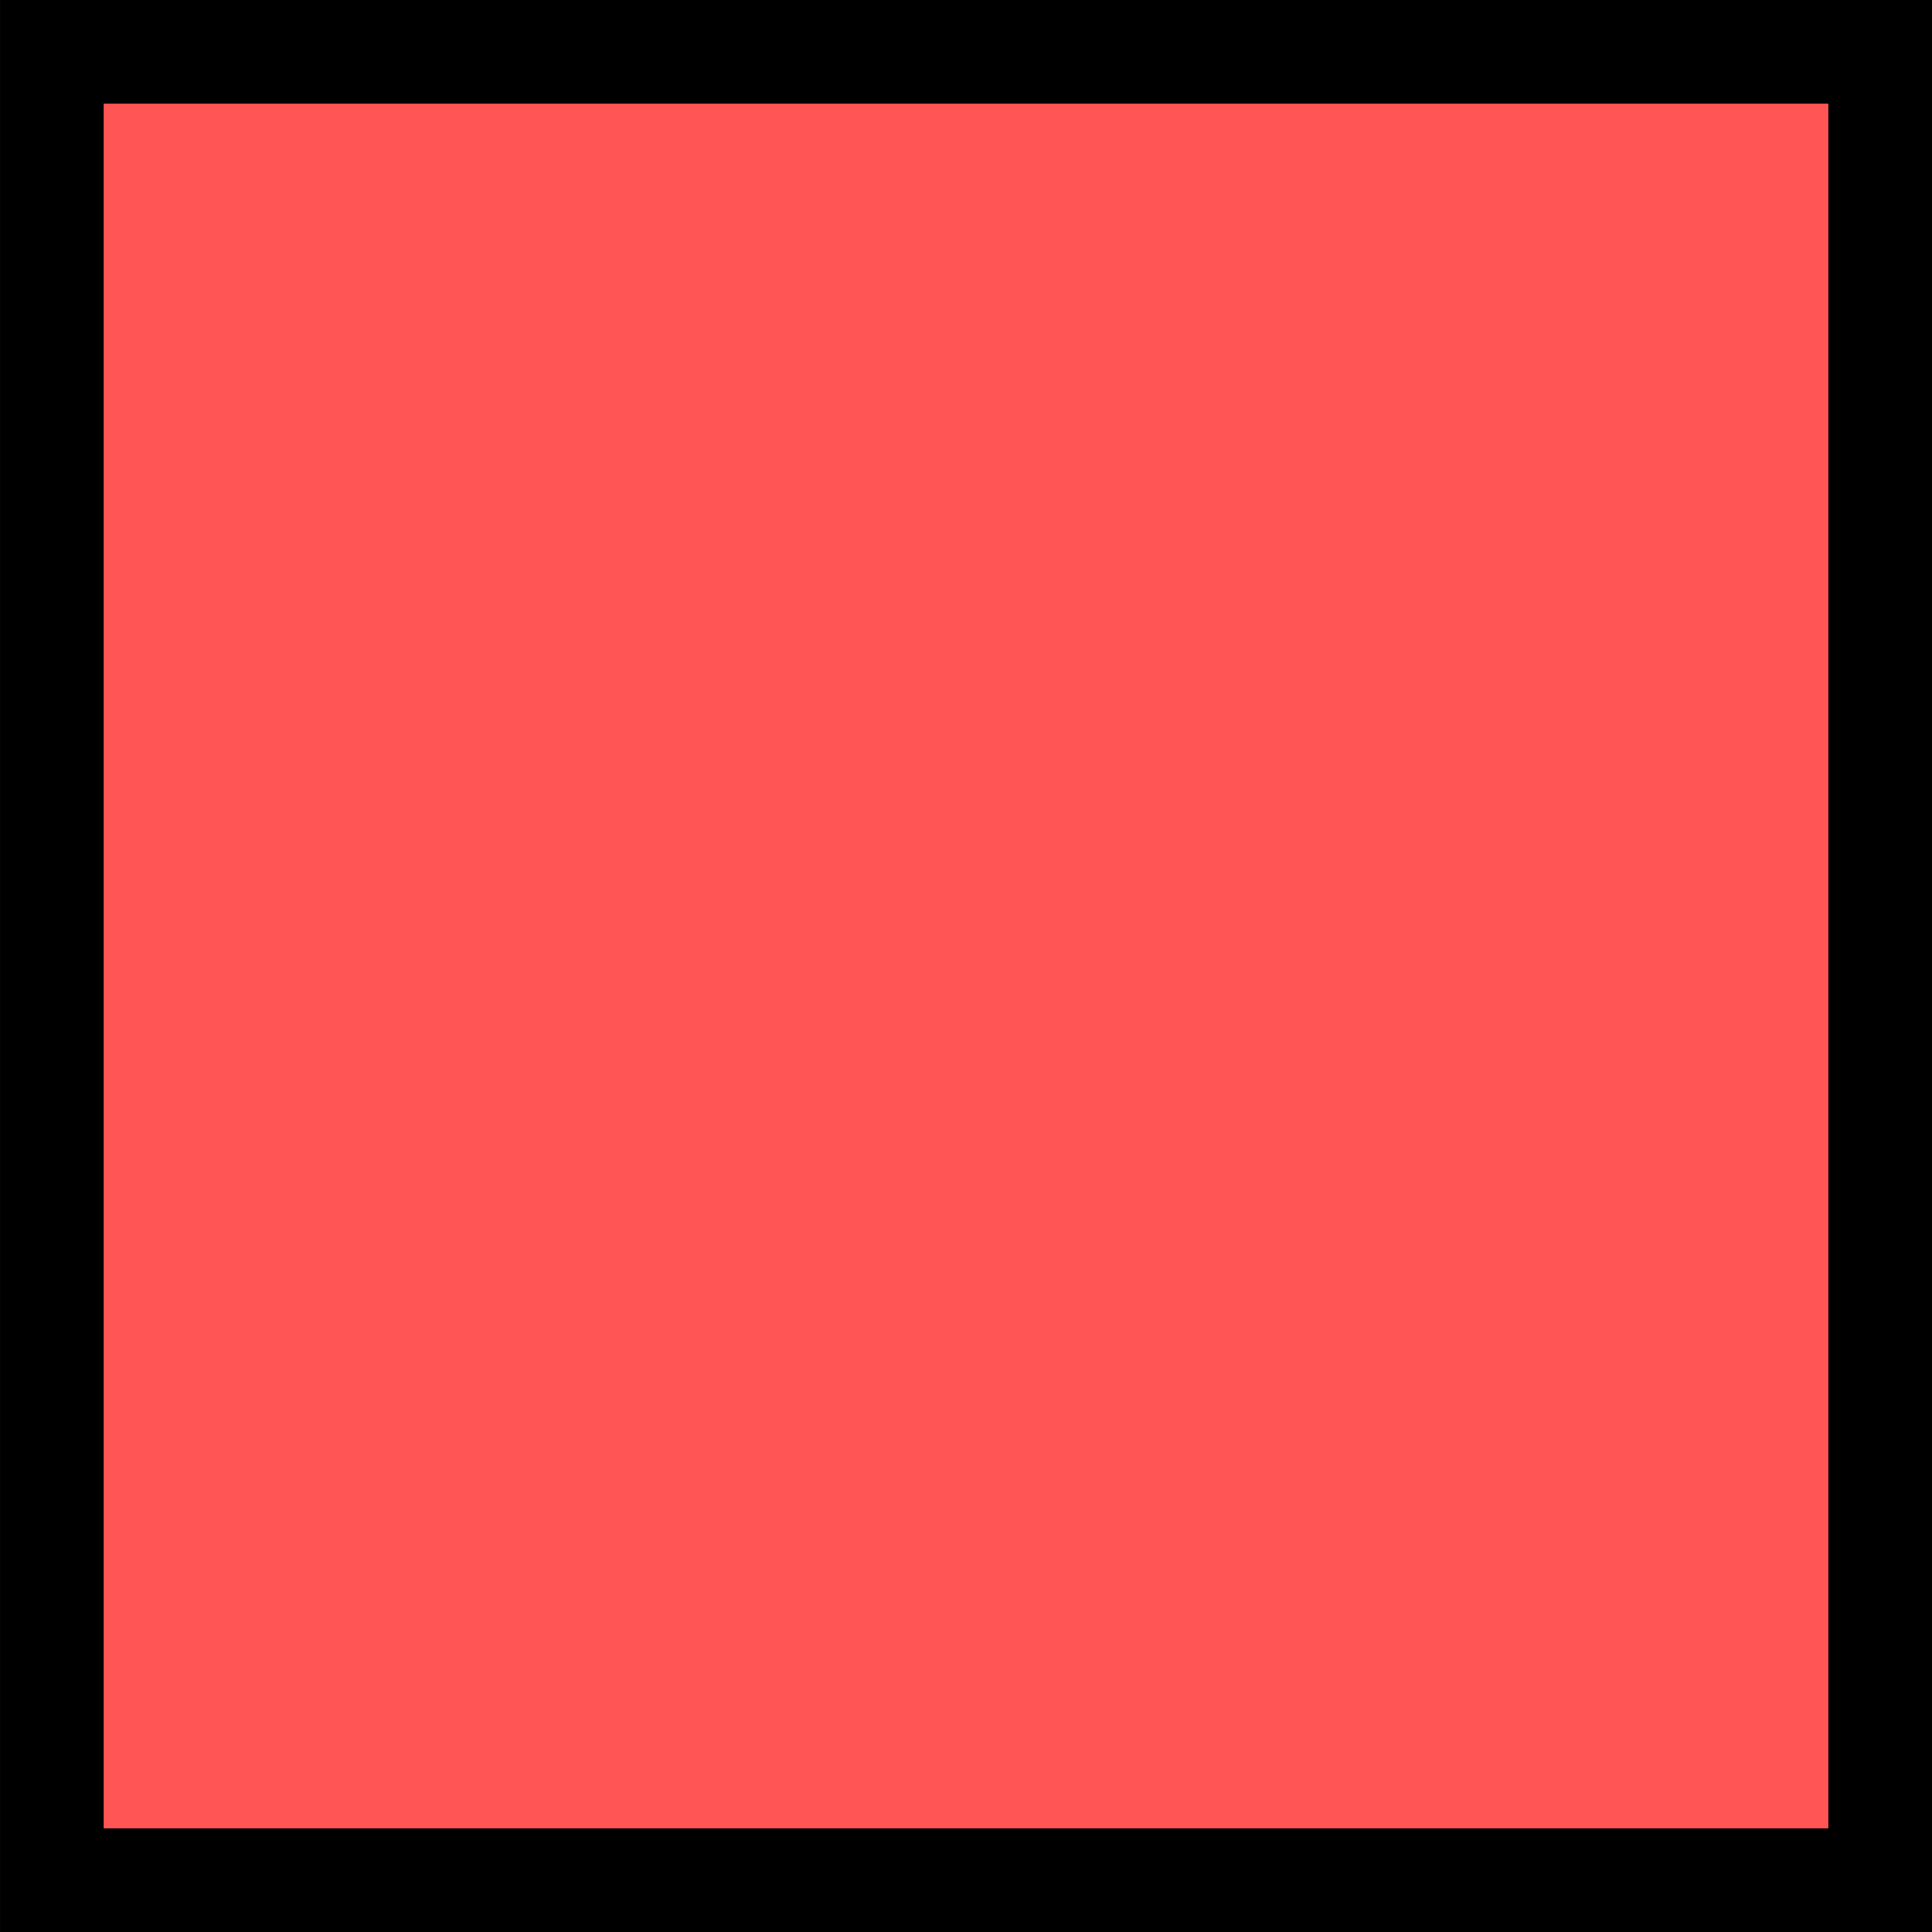
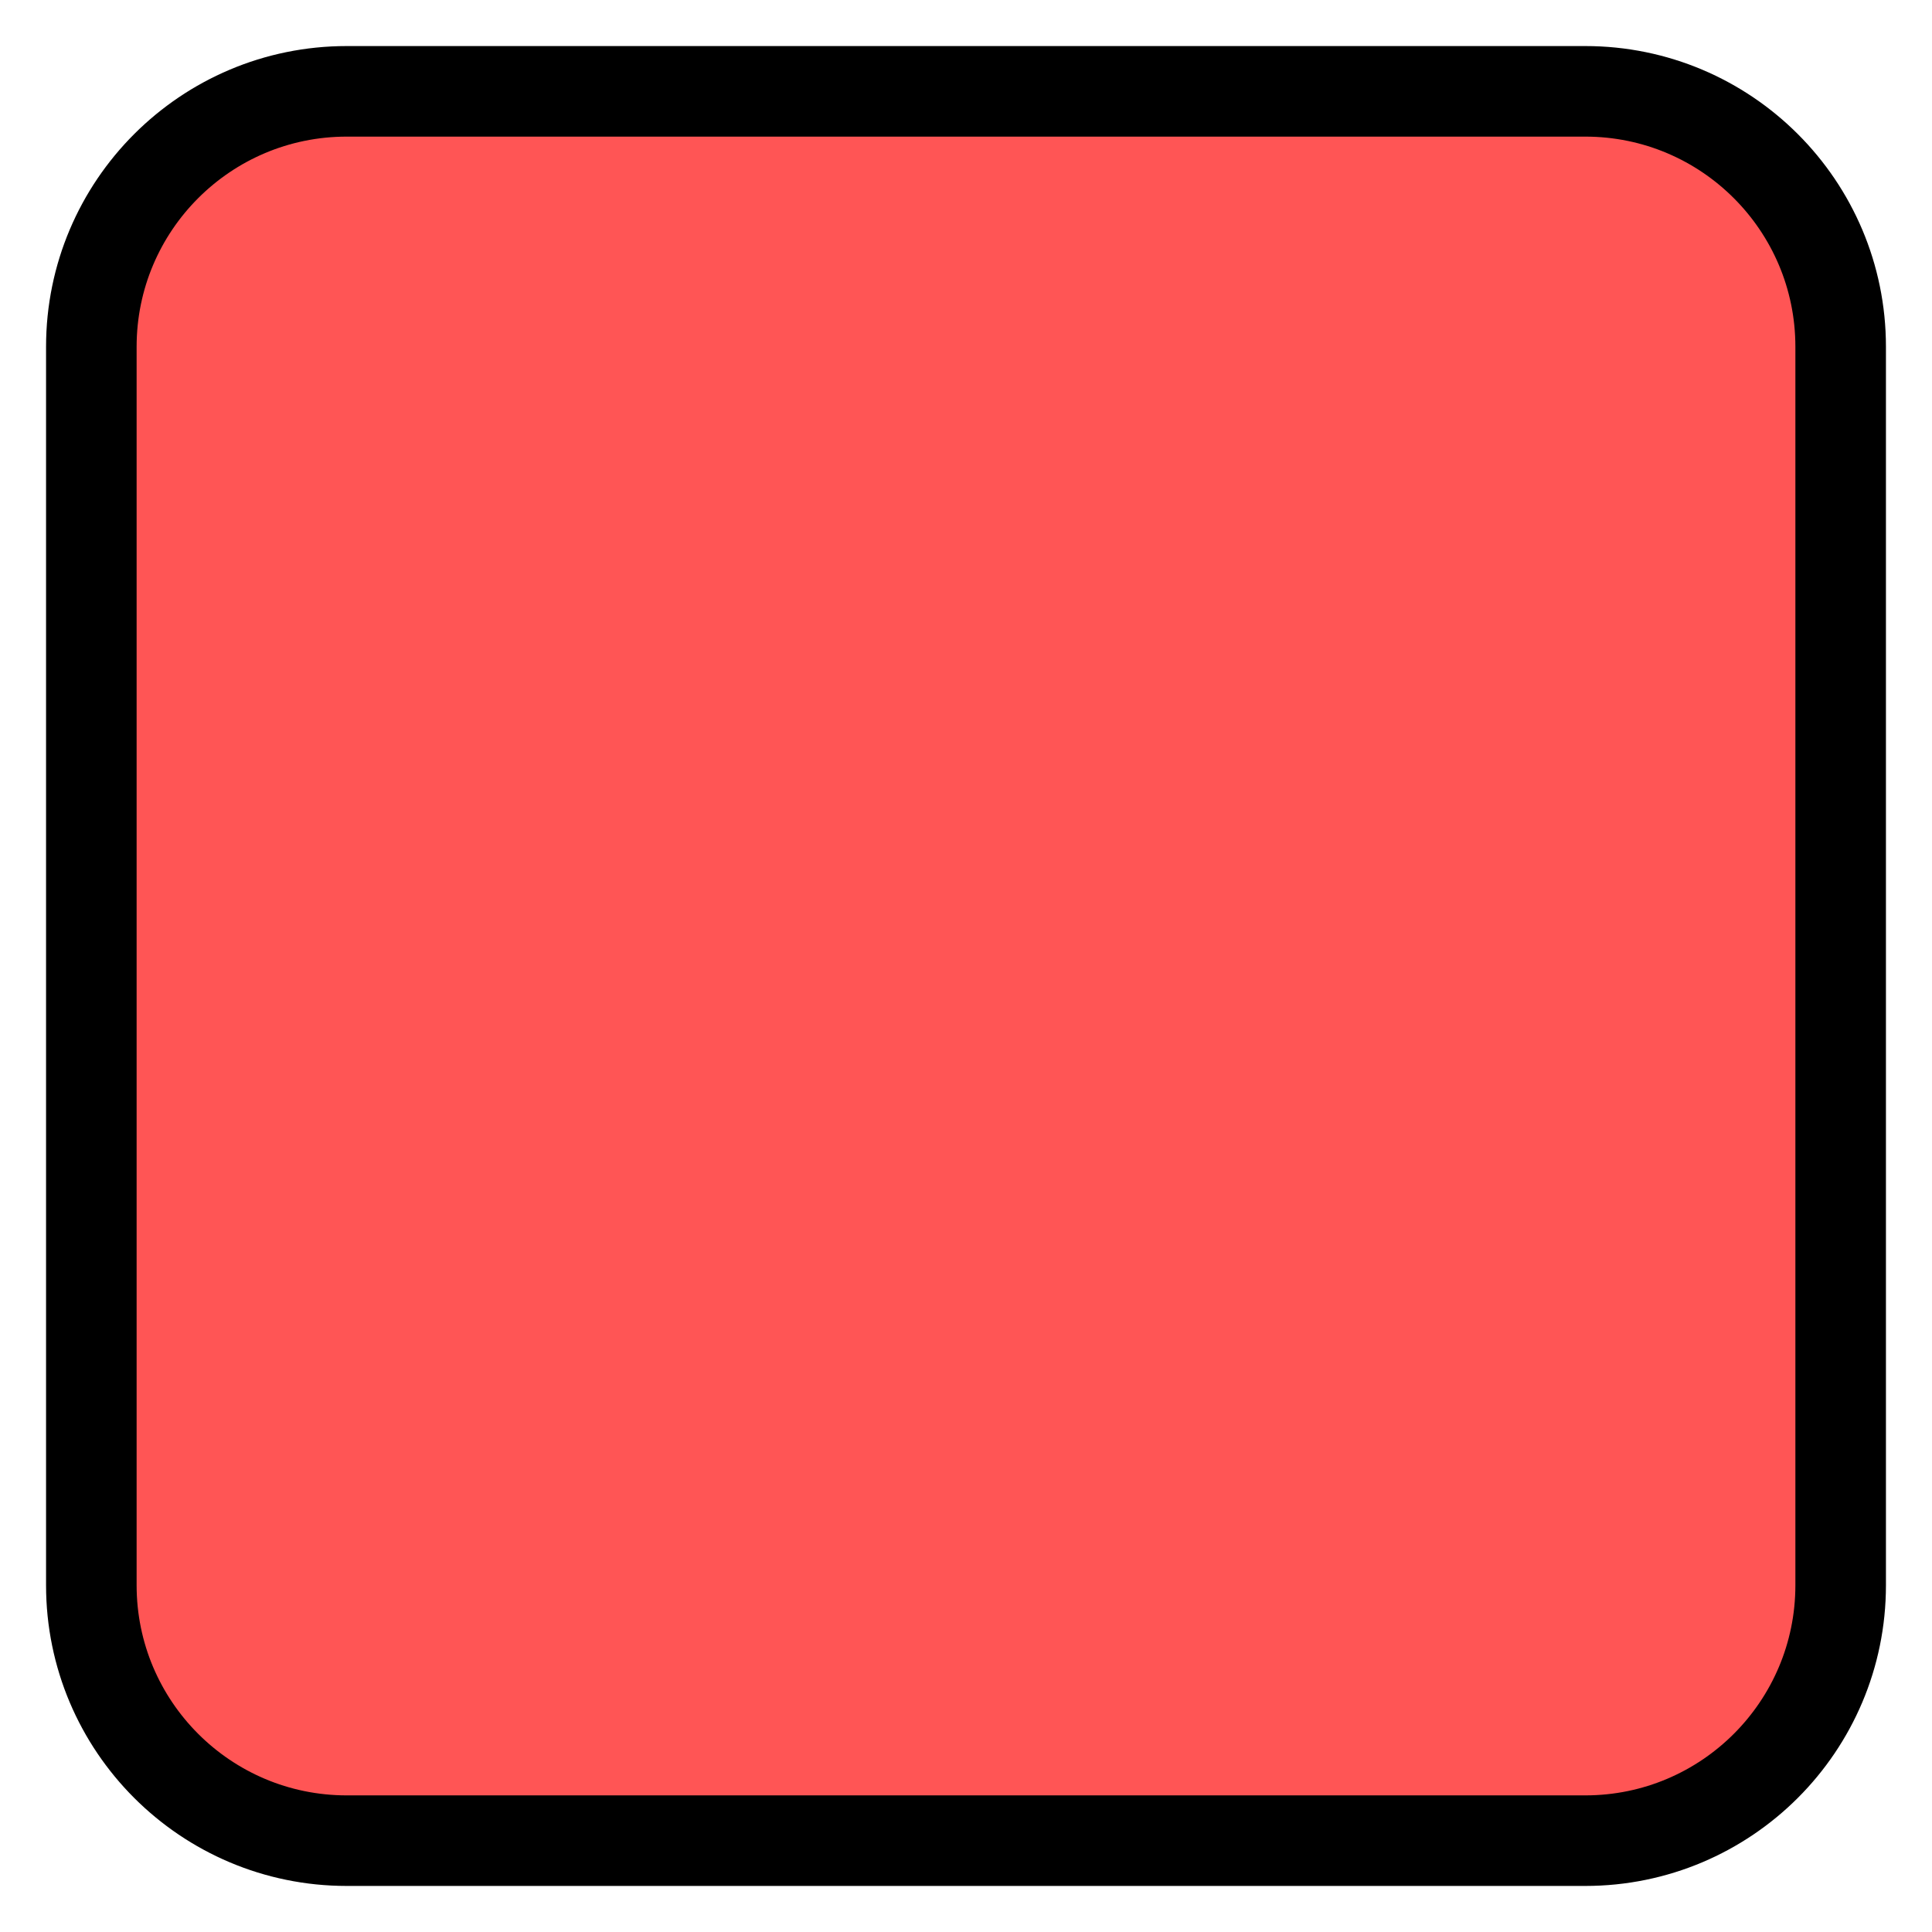
- <svg xmlns="http://www.w3.org/2000/svg" width="44.726mm" height="44.726mm" viewBox="0 0 44.726 44.726" version="1.1" id="svg1">
+ <svg xmlns="http://www.w3.org/2000/svg" width="512" height="512" viewBox="0 0 512 512" version="1.1" id="svg1">
  <defs id="defs1" />
-   <g id="layer1" transform="translate(66.86231,8.471884)">
-     <rect style="mix-blend-mode:normal;fill:#ff5555;fill-opacity:1;fill-rule:evenodd;stroke:#000000;stroke-width:2.4;stroke-linecap:round;stroke-dasharray:none;stroke-opacity:1" id="rect160" width="42.326" height="42.326" x="-65.662" y="-7.272" rx="0" ry="6.568" />
-   </g>
+   <rect style="fill:#ff5555;stroke:#000000;stroke-width:24;stroke-linecap:round;stroke-linejoin:round;stroke-dasharray:none" id="rect1" width="463.588" height="463.588" x="24.206" y="24.206" ry="67.69" />
</svg>
